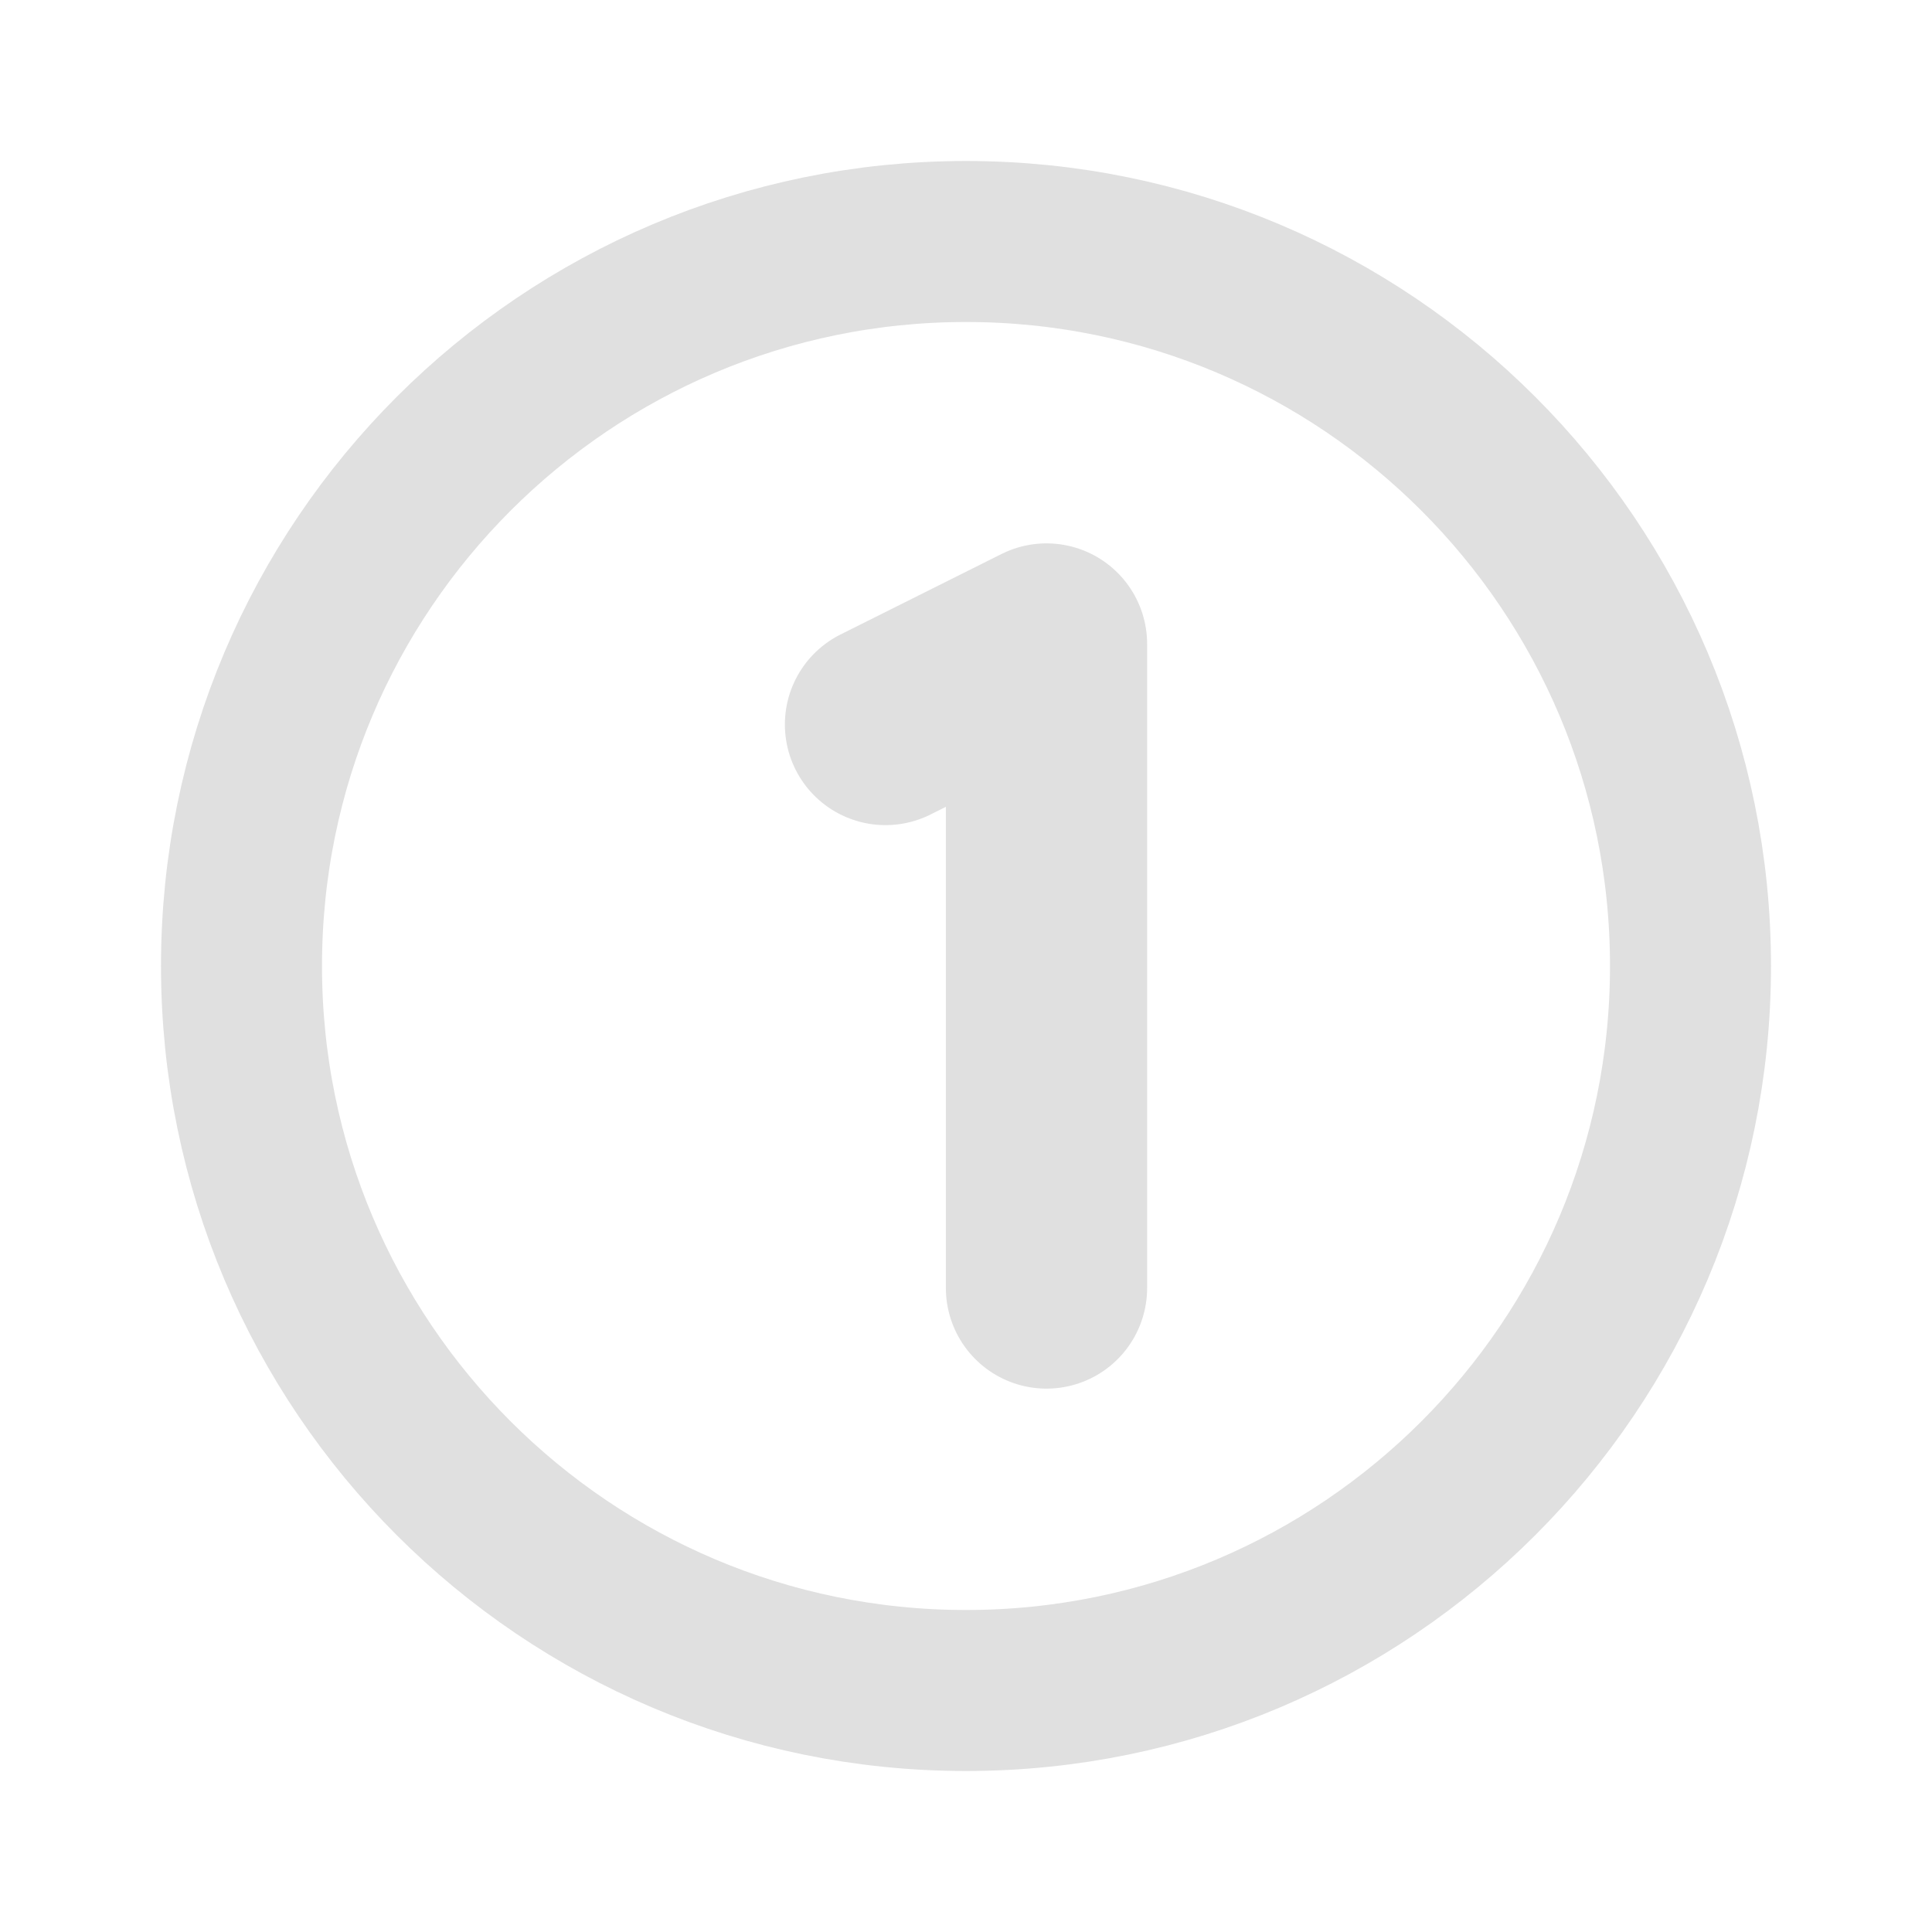
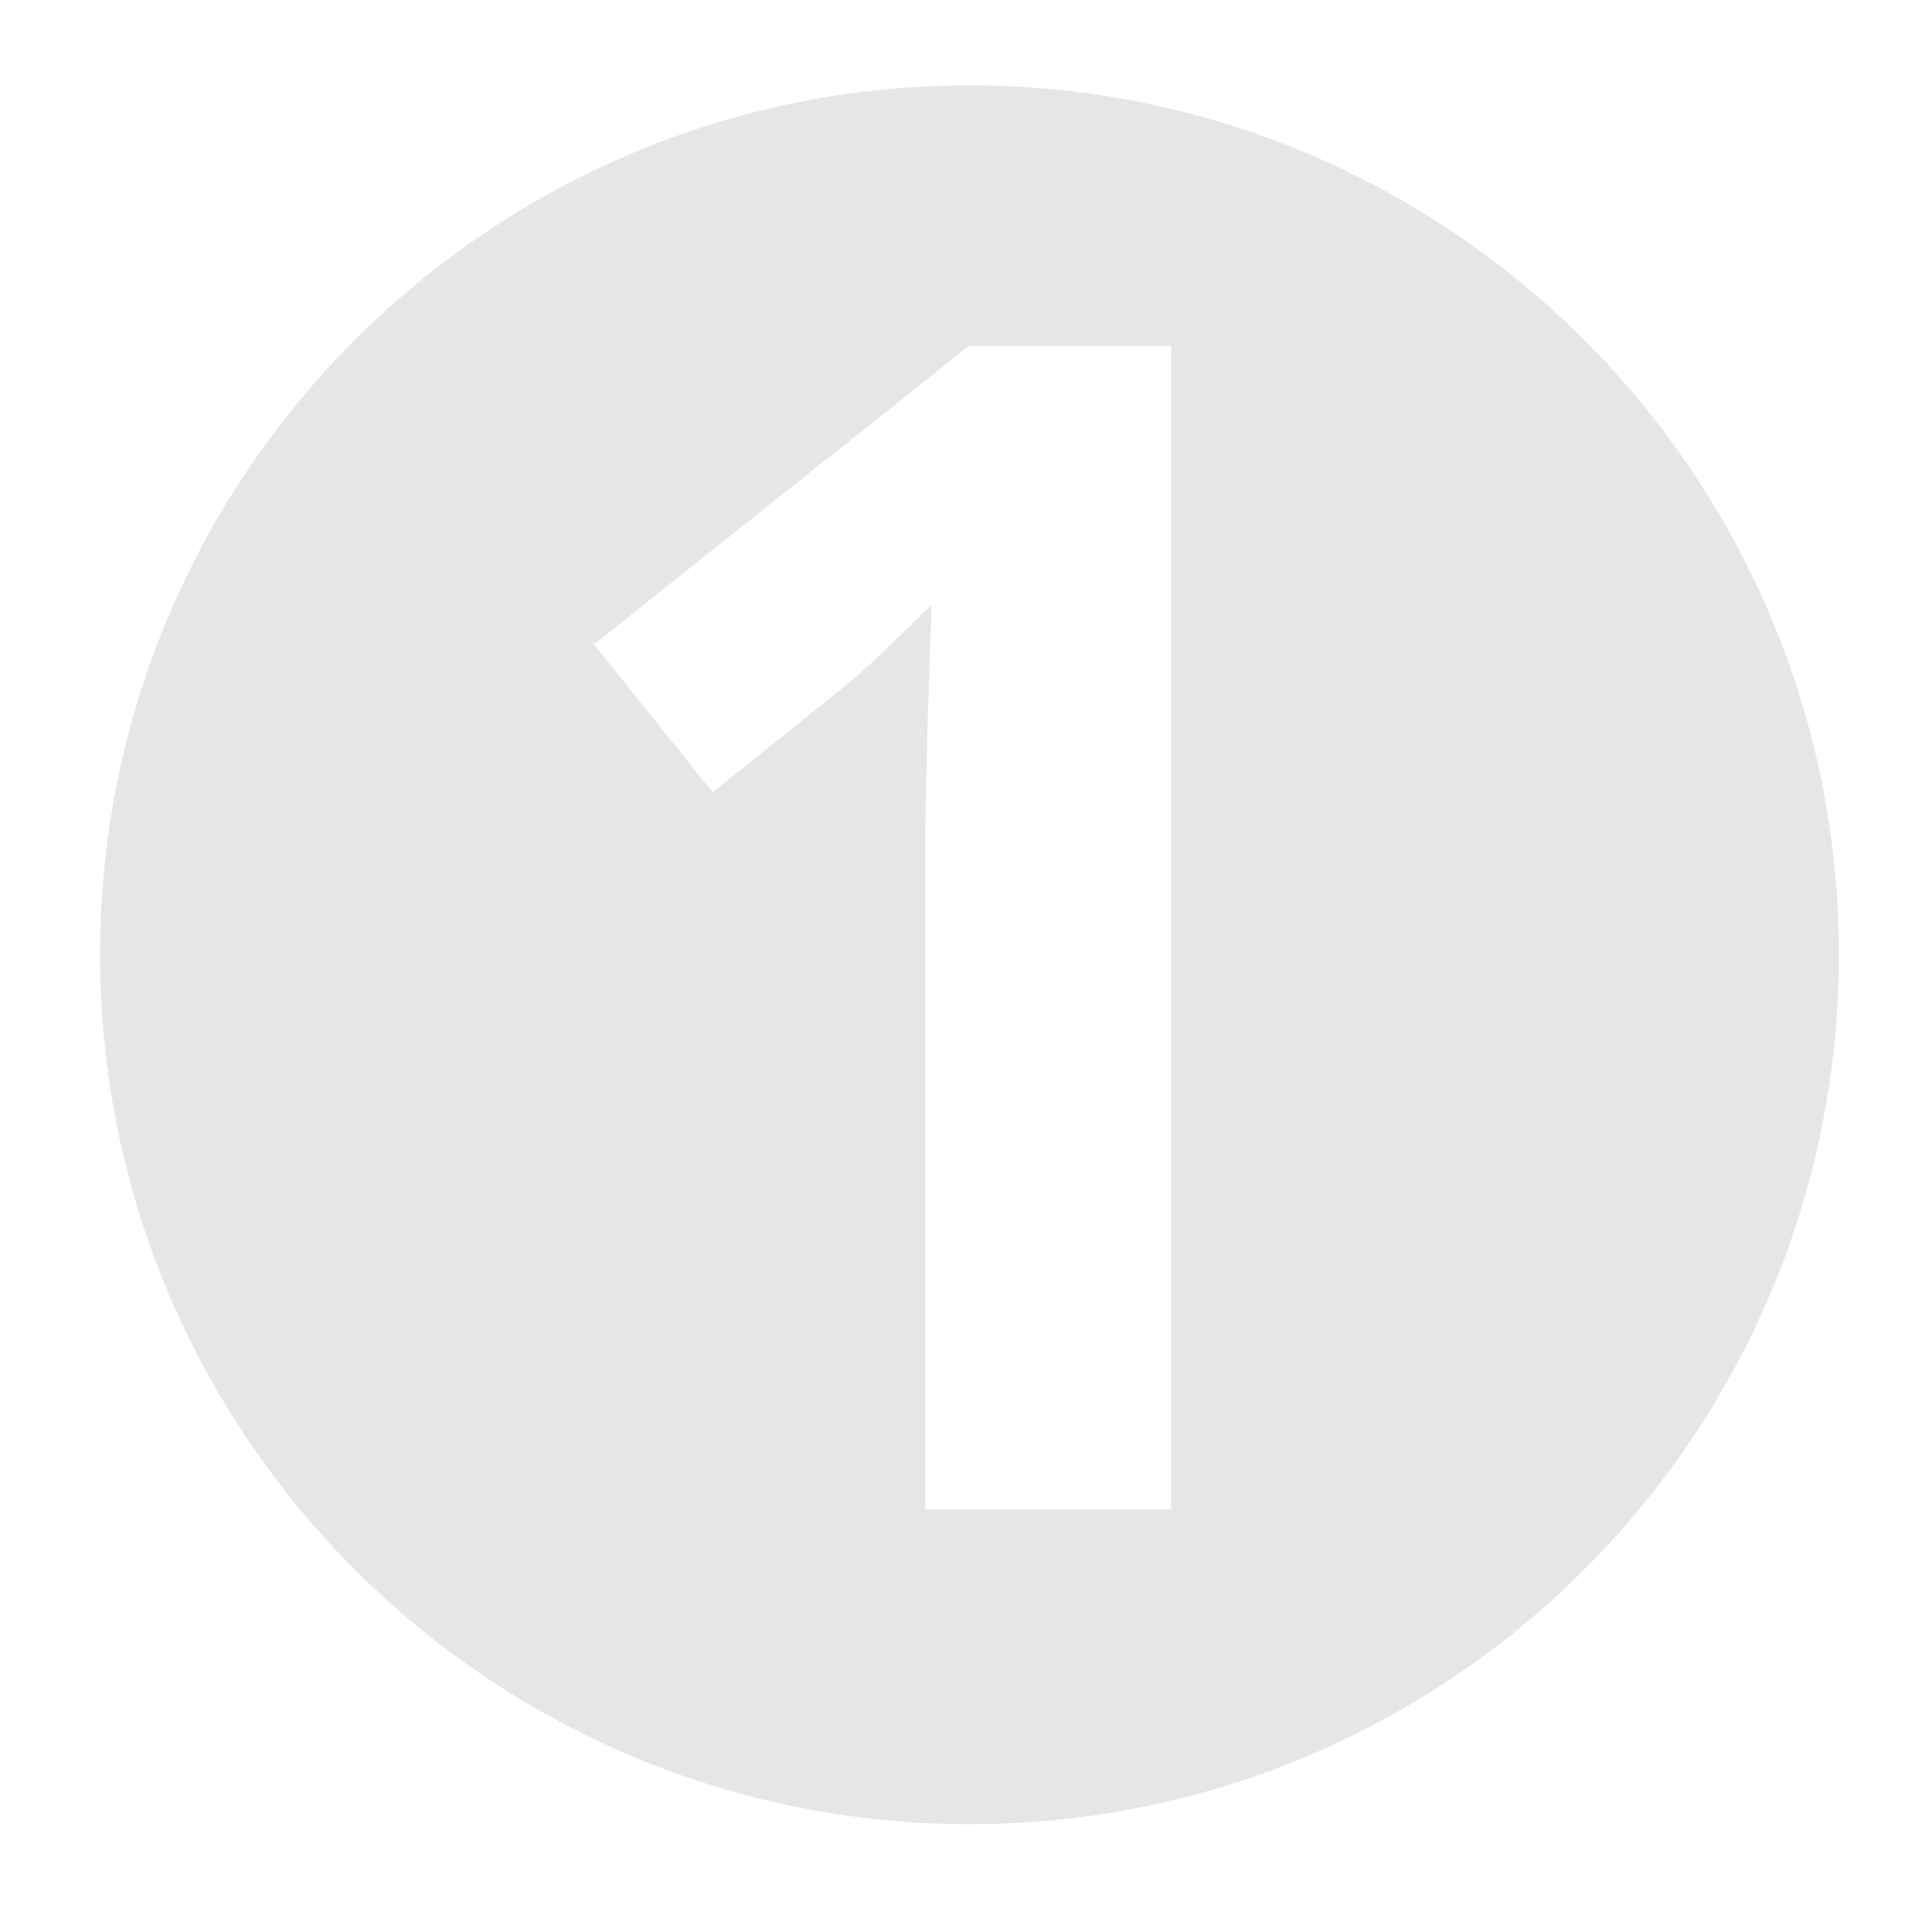
- <svg xmlns="http://www.w3.org/2000/svg" width="24" height="24" viewBox="0 0 24 24" fill="none" stroke="#e0e0e0" stroke-width="2" stroke-linecap="round" stroke-linejoin="round">
-   <circle cx="12" cy="12" r="9" />
-   <path d="M11 9l2-1v8" stroke-width="2.5" />
+ <svg xmlns="http://www.w3.org/2000/svg" width="500" height="500" viewBox="0 0 500 500" id="svg4149" version="1.1">
+   <defs id="defs4151" />
+   <g id="layer1" transform="translate(0,-552.3622)">
+     <path style="opacity:1;fill:#e6e6e6;fill-opacity:1;stroke:none;stroke-width:25.227;stroke-linecap:round;stroke-linejoin:round;stroke-miterlimit:4;stroke-dasharray:none;stroke-opacity:1" d="m 250.906,574.456 a 225,225 0 0 0 -225,225 225,225 0 0 0 225,225 225,225 0 0 0 225,-225 225,225 0 0 0 -225,-225 z m -0.149,67.41 52.321,0 0,301.164 -63.653,0 0,-174.272 0.62,-28.633 1.028,-31.311 c -10.574,10.574 -17.921,17.51 -22.041,20.806 l -34.607,27.809 -30.694,-38.316 97.025,-77.247 z" id="path4697" />
+     <flowRoot xml:space="preserve" id="flowRoot4703" style="fill:black;stroke:none;stroke-opacity:1;stroke-width:1px;stroke-linejoin:miter;stroke-linecap:butt;fill-opacity:1;font-family:sans-serif;font-style:normal;font-weight:normal;font-size:40px;line-height:125%;letter-spacing:0px;word-spacing:0px">
+       <flowRegion id="flowRegion4705">
+         <rect id="rect4707" width="6.429" height="68.571" x="264.286" y="119.286" />
+       </flowRegion>
+       <flowPara id="flowPara4709" />
+     </flowRoot>
+   </g>
</svg>
